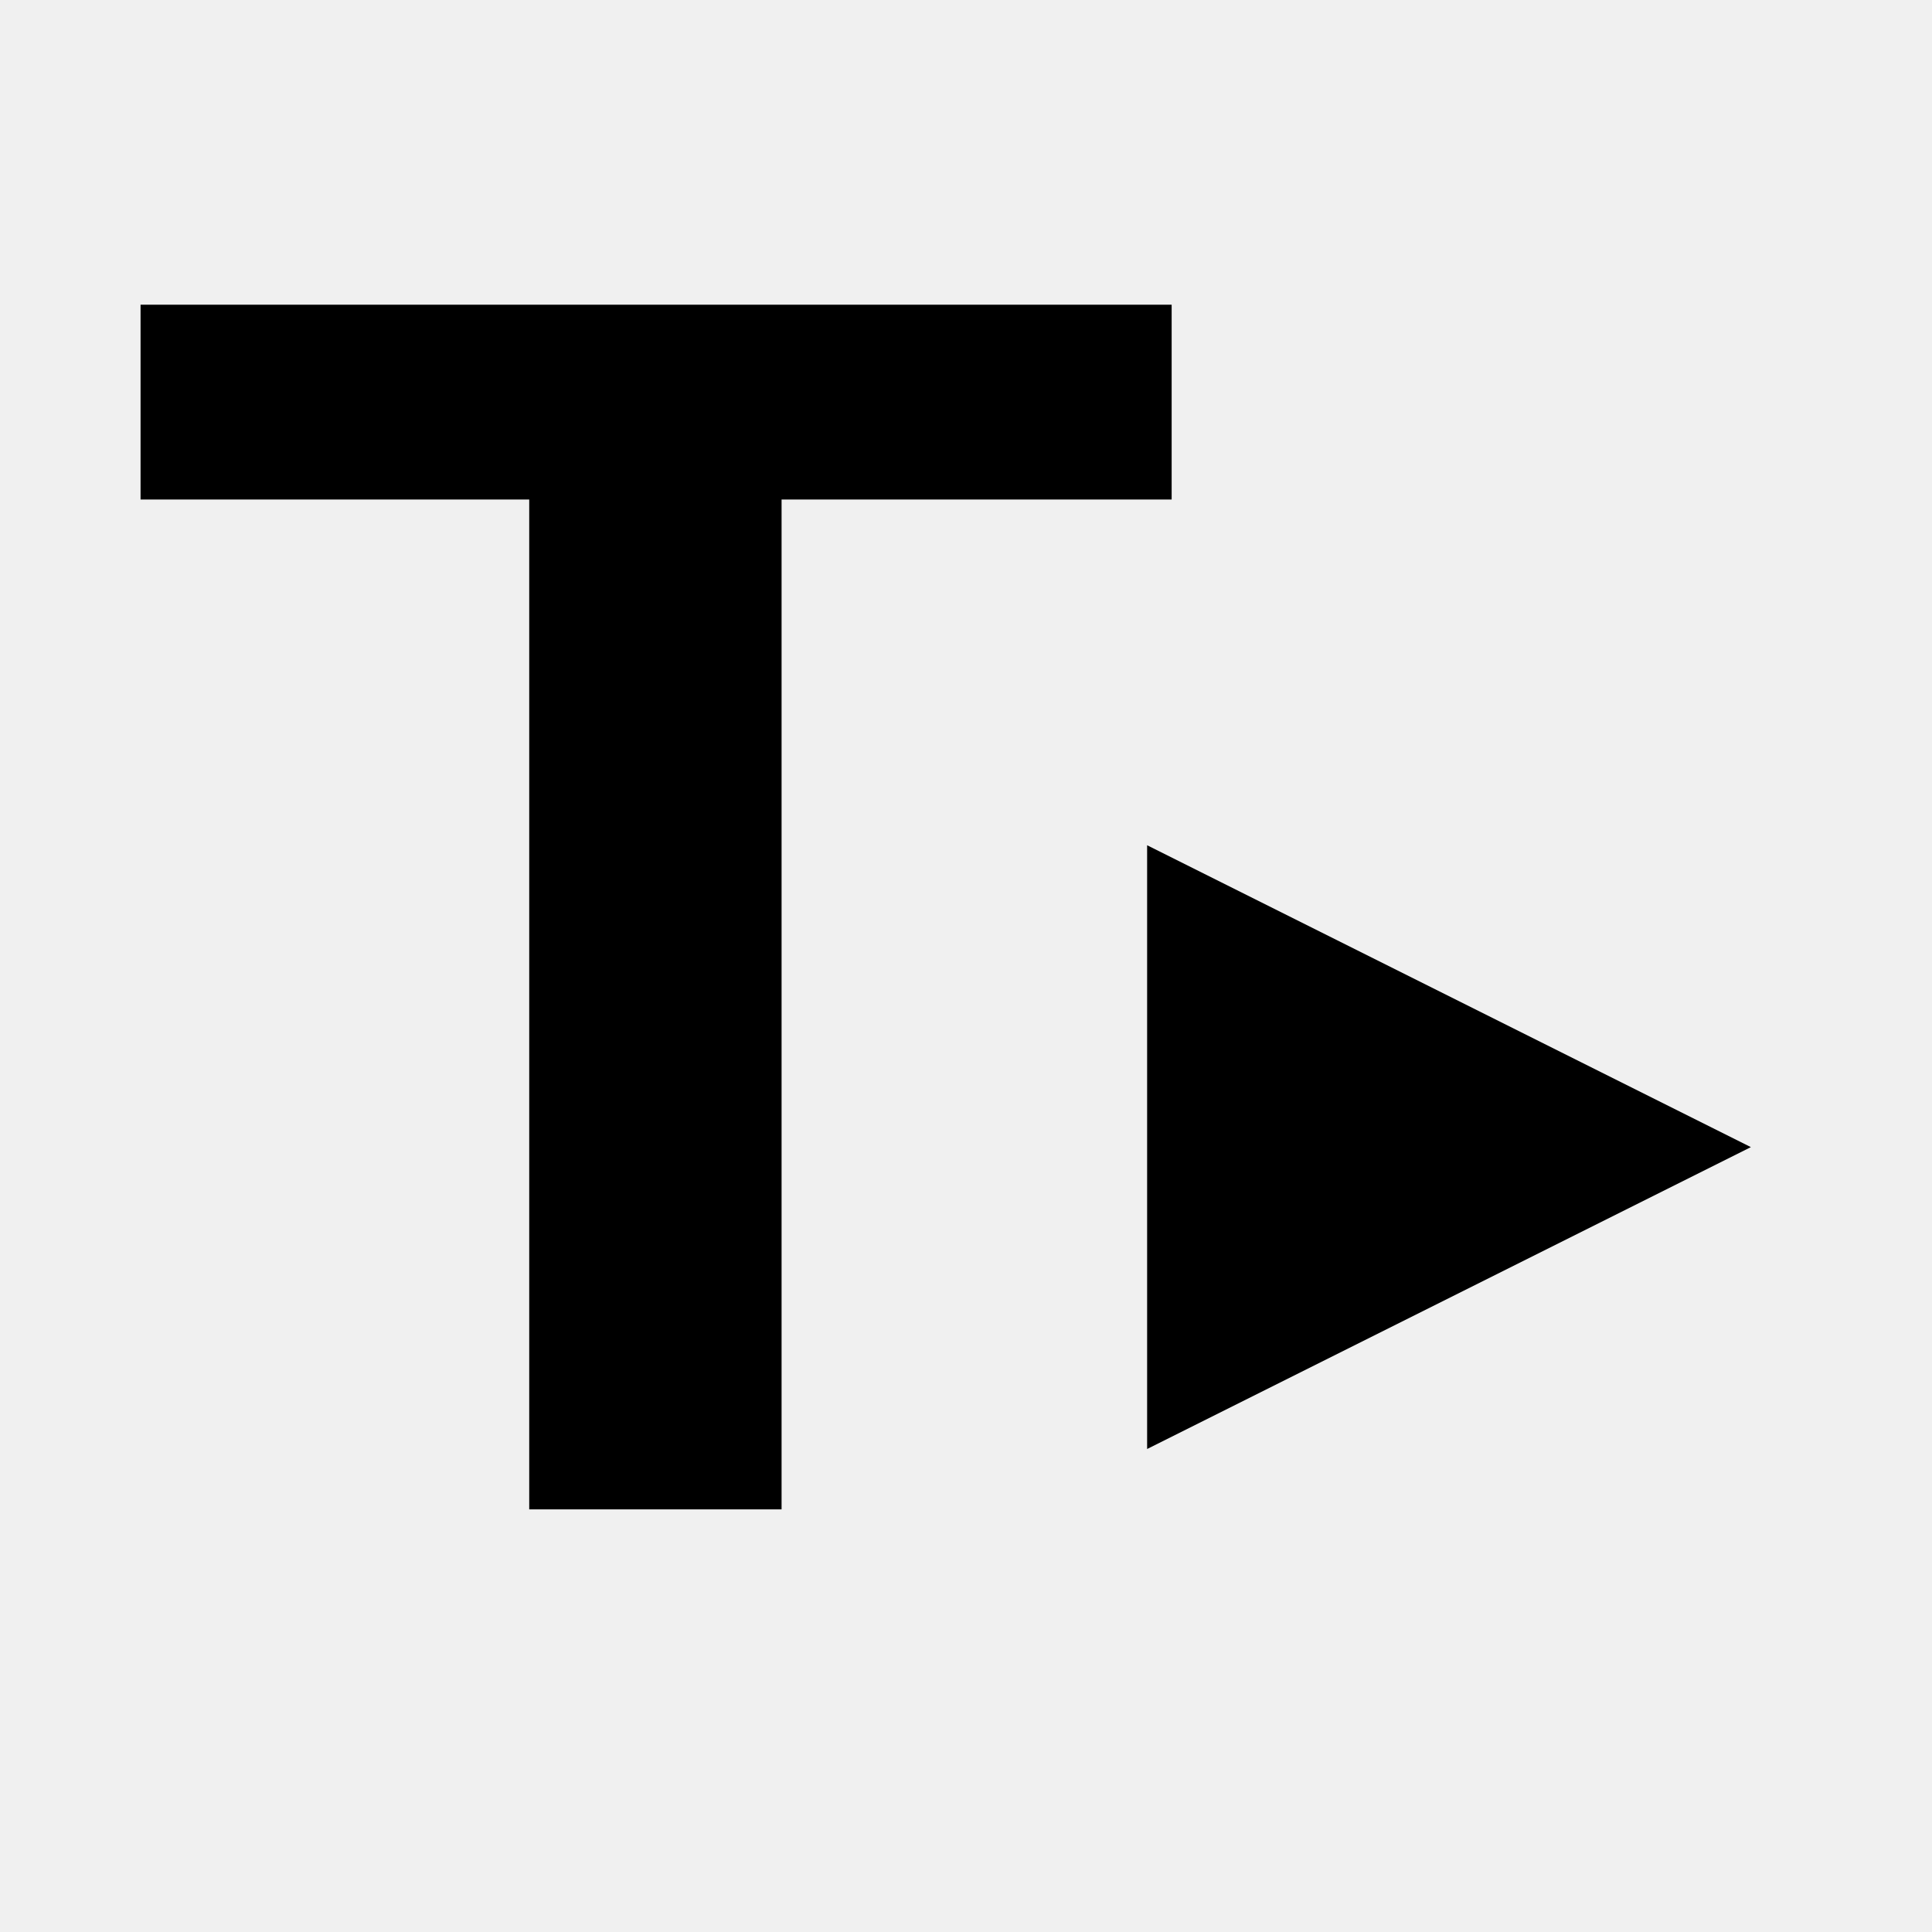
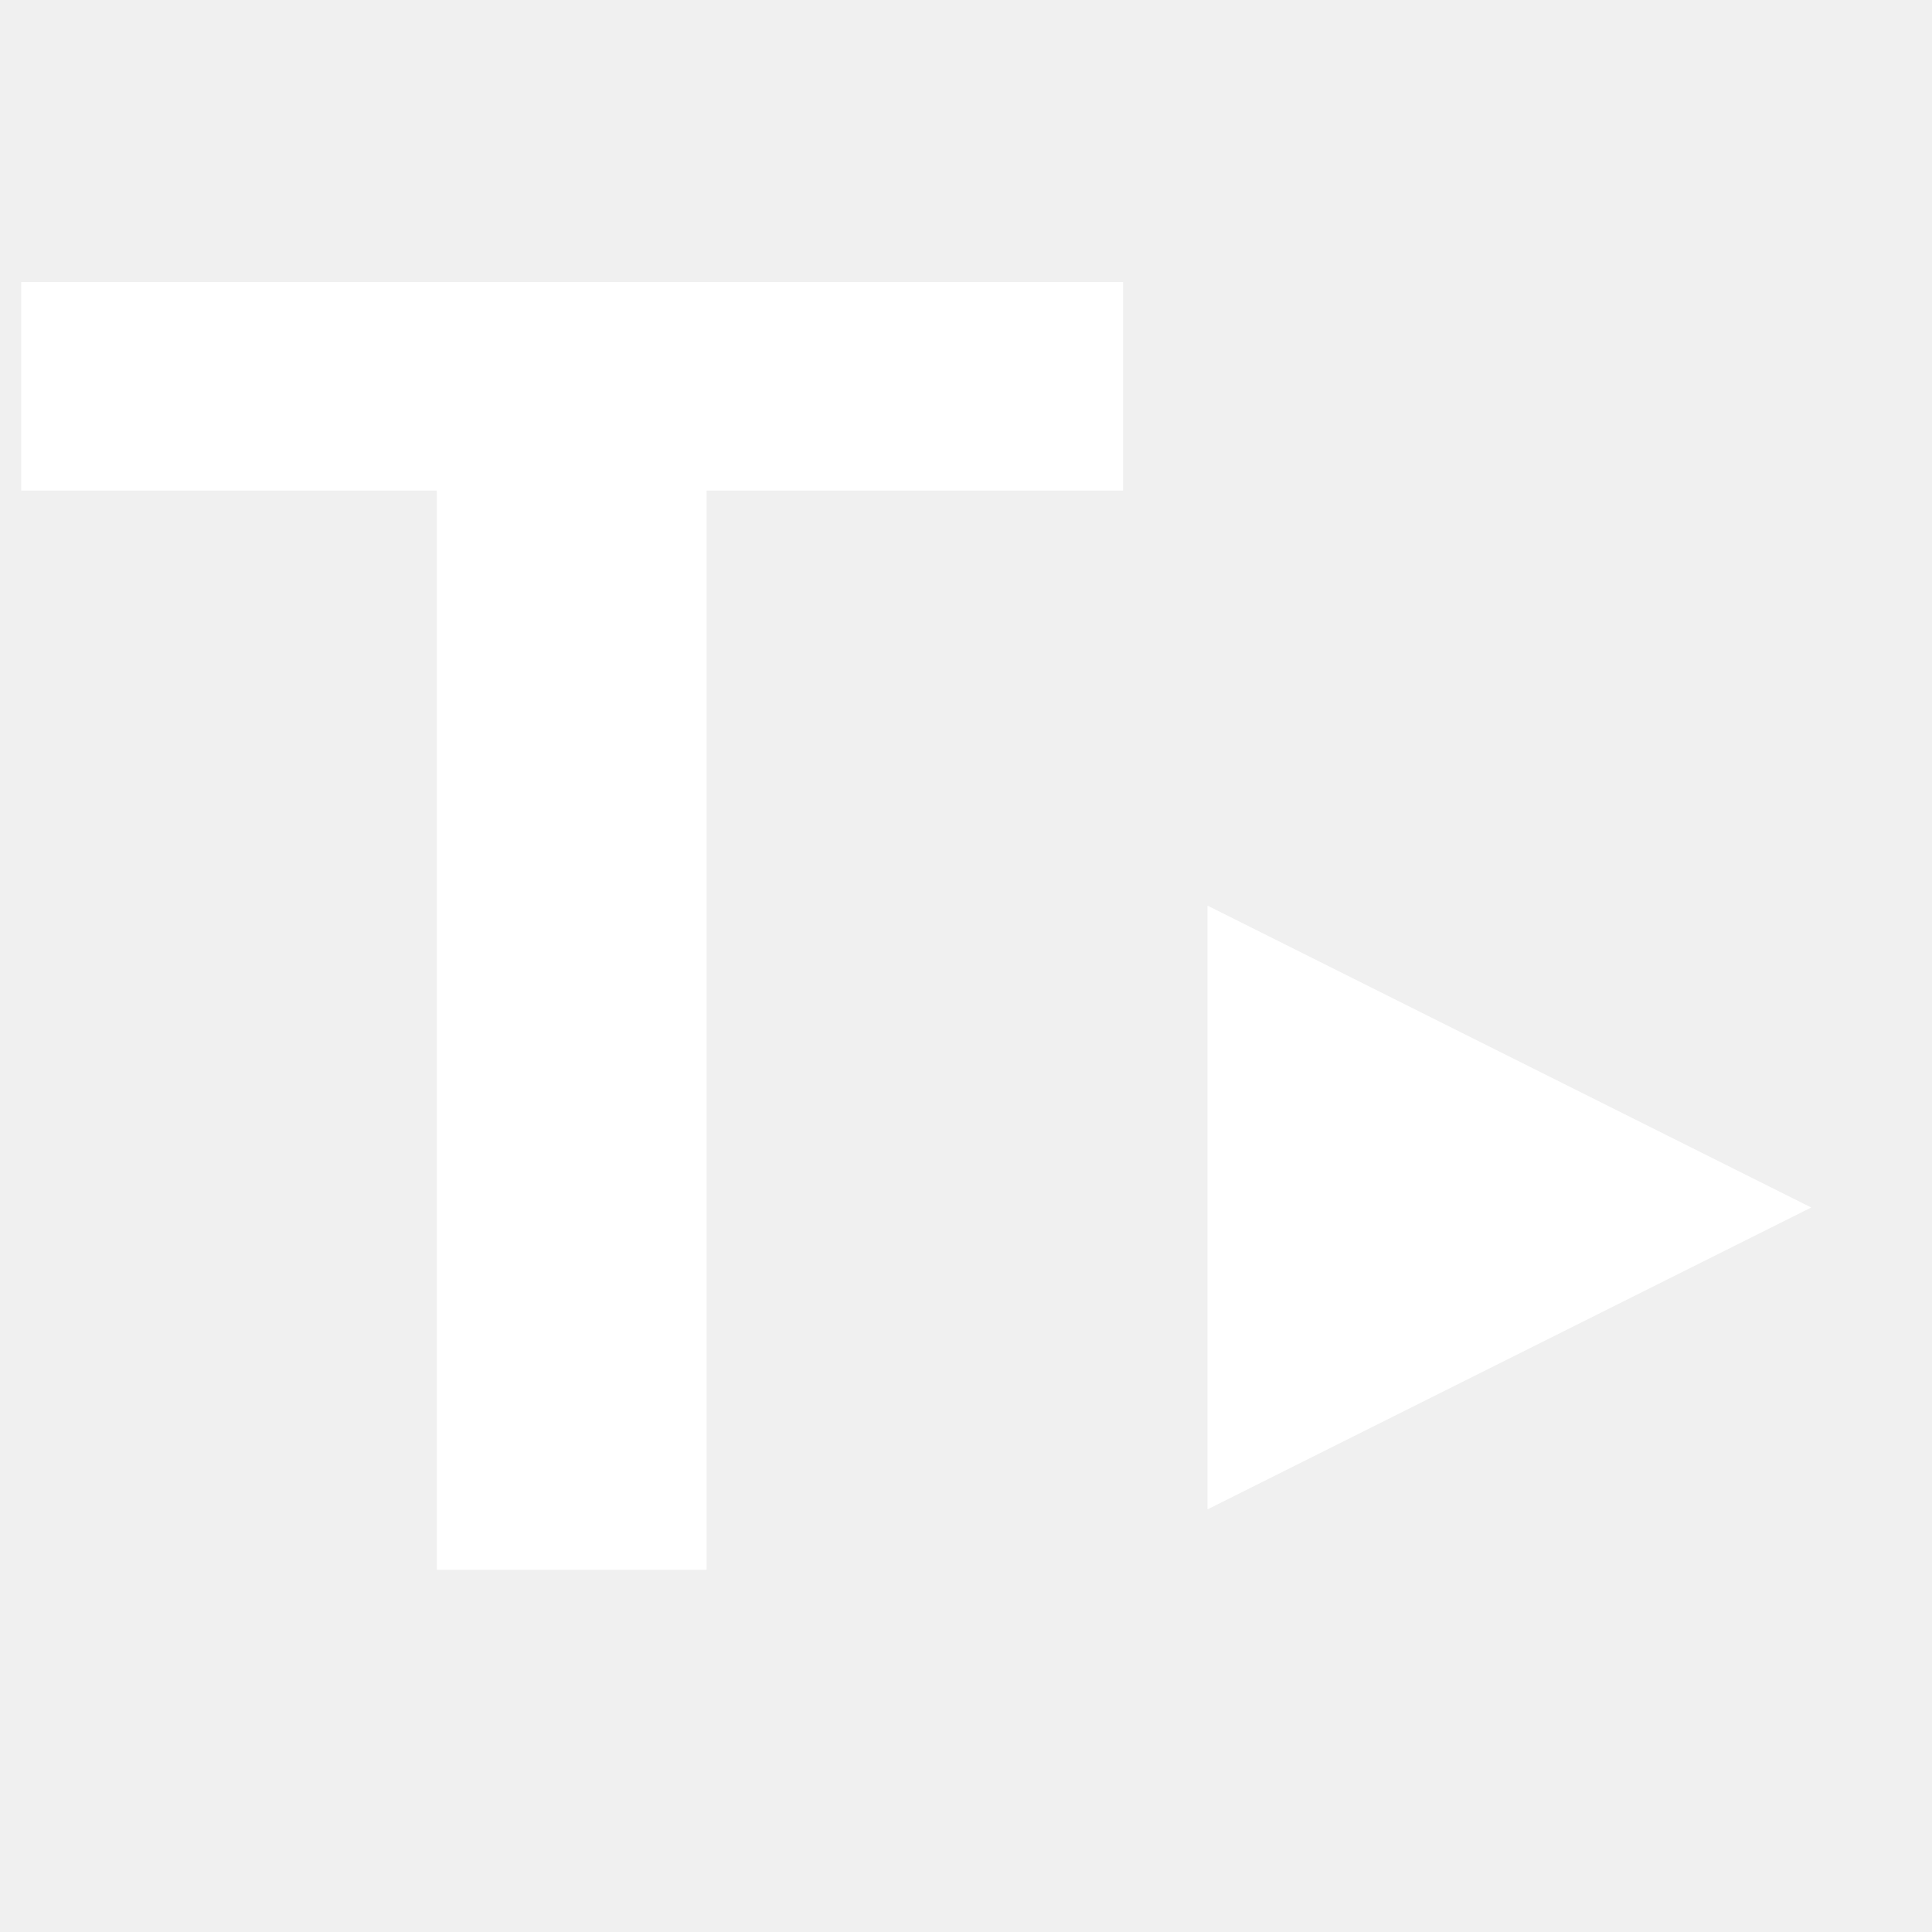
<svg xmlns="http://www.w3.org/2000/svg" viewBox="0 0 64 64" width="64" height="64">
-   <text x="4" y="50" font-family="SF Pro Display, -apple-system, Helvetica Neue, Arial, sans-serif" font-weight="700" font-size="58" fill="#000000" letter-spacing="-3">T</text>
-   <polygon points="38,28 38,48 58,38" fill="#000000" />
+   <text x="0" y="52" font-family="SF Pro Display, -apple-system, Helvetica Neue, Arial, sans-serif" font-weight="700" font-size="62" fill="#FFFFFF" letter-spacing="-3">T</text>
+   <polygon points="40,30 40,50 60,40" fill="#FFFFFF" />
</svg>
